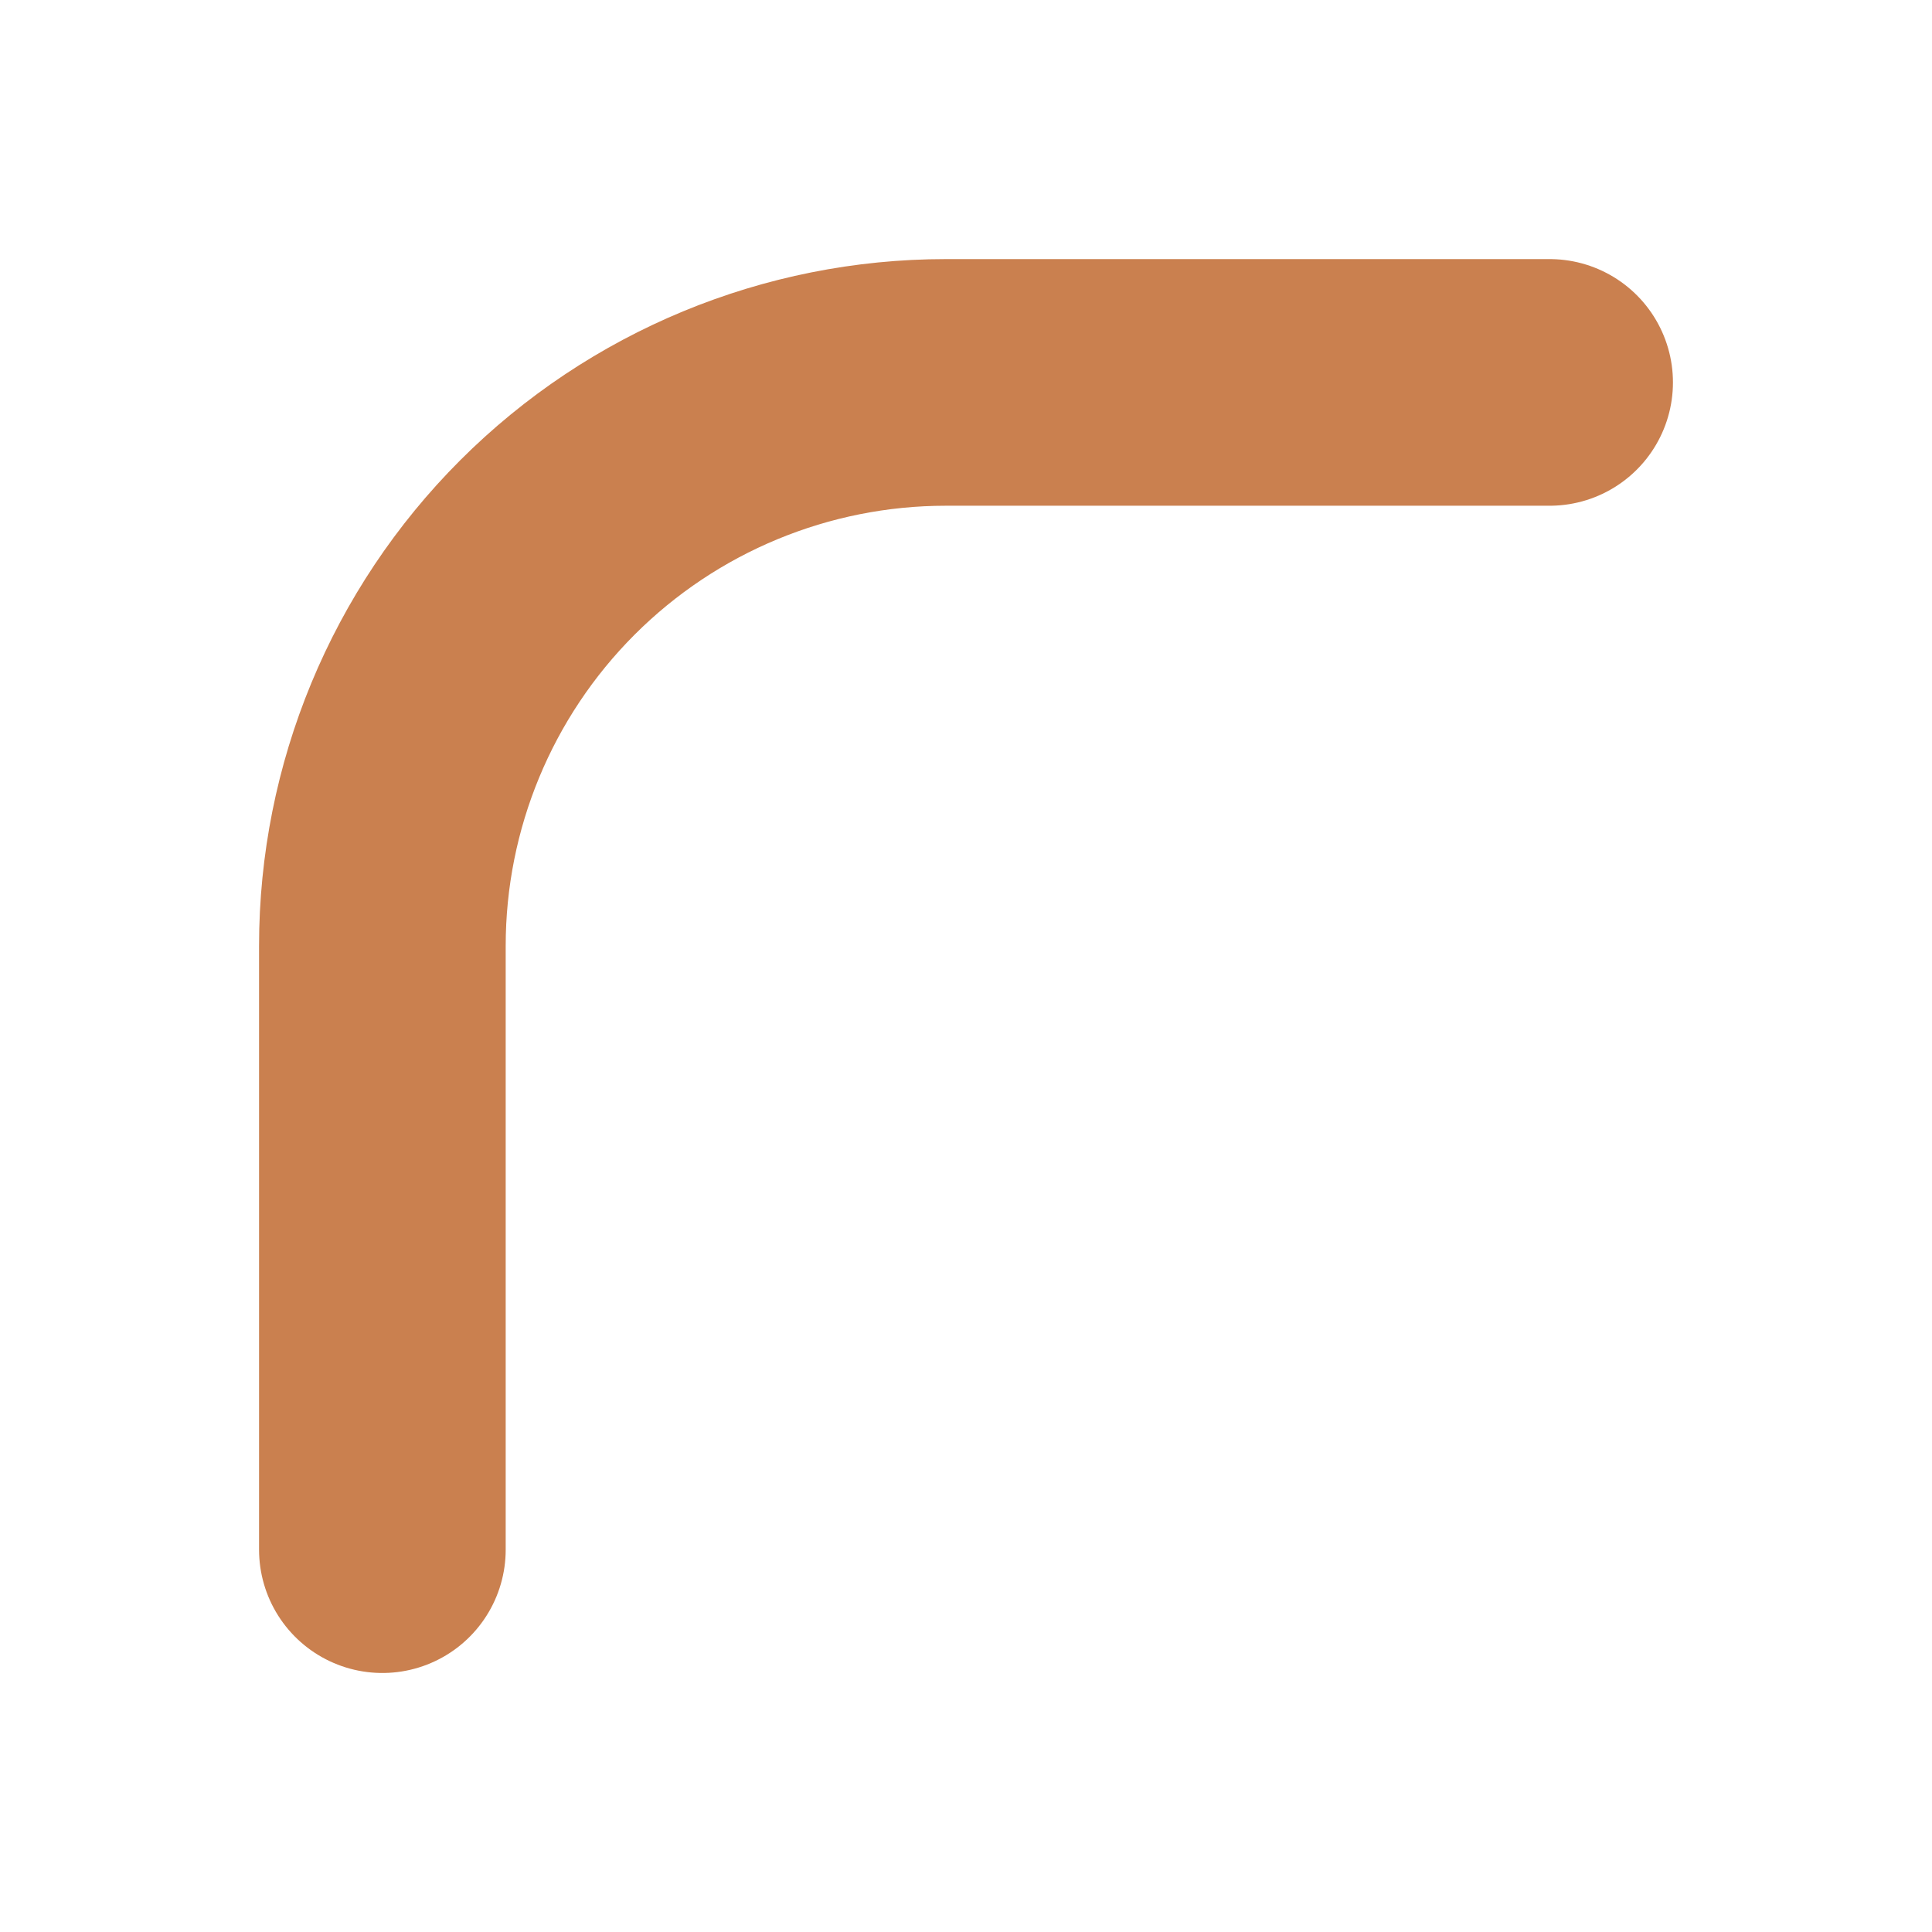
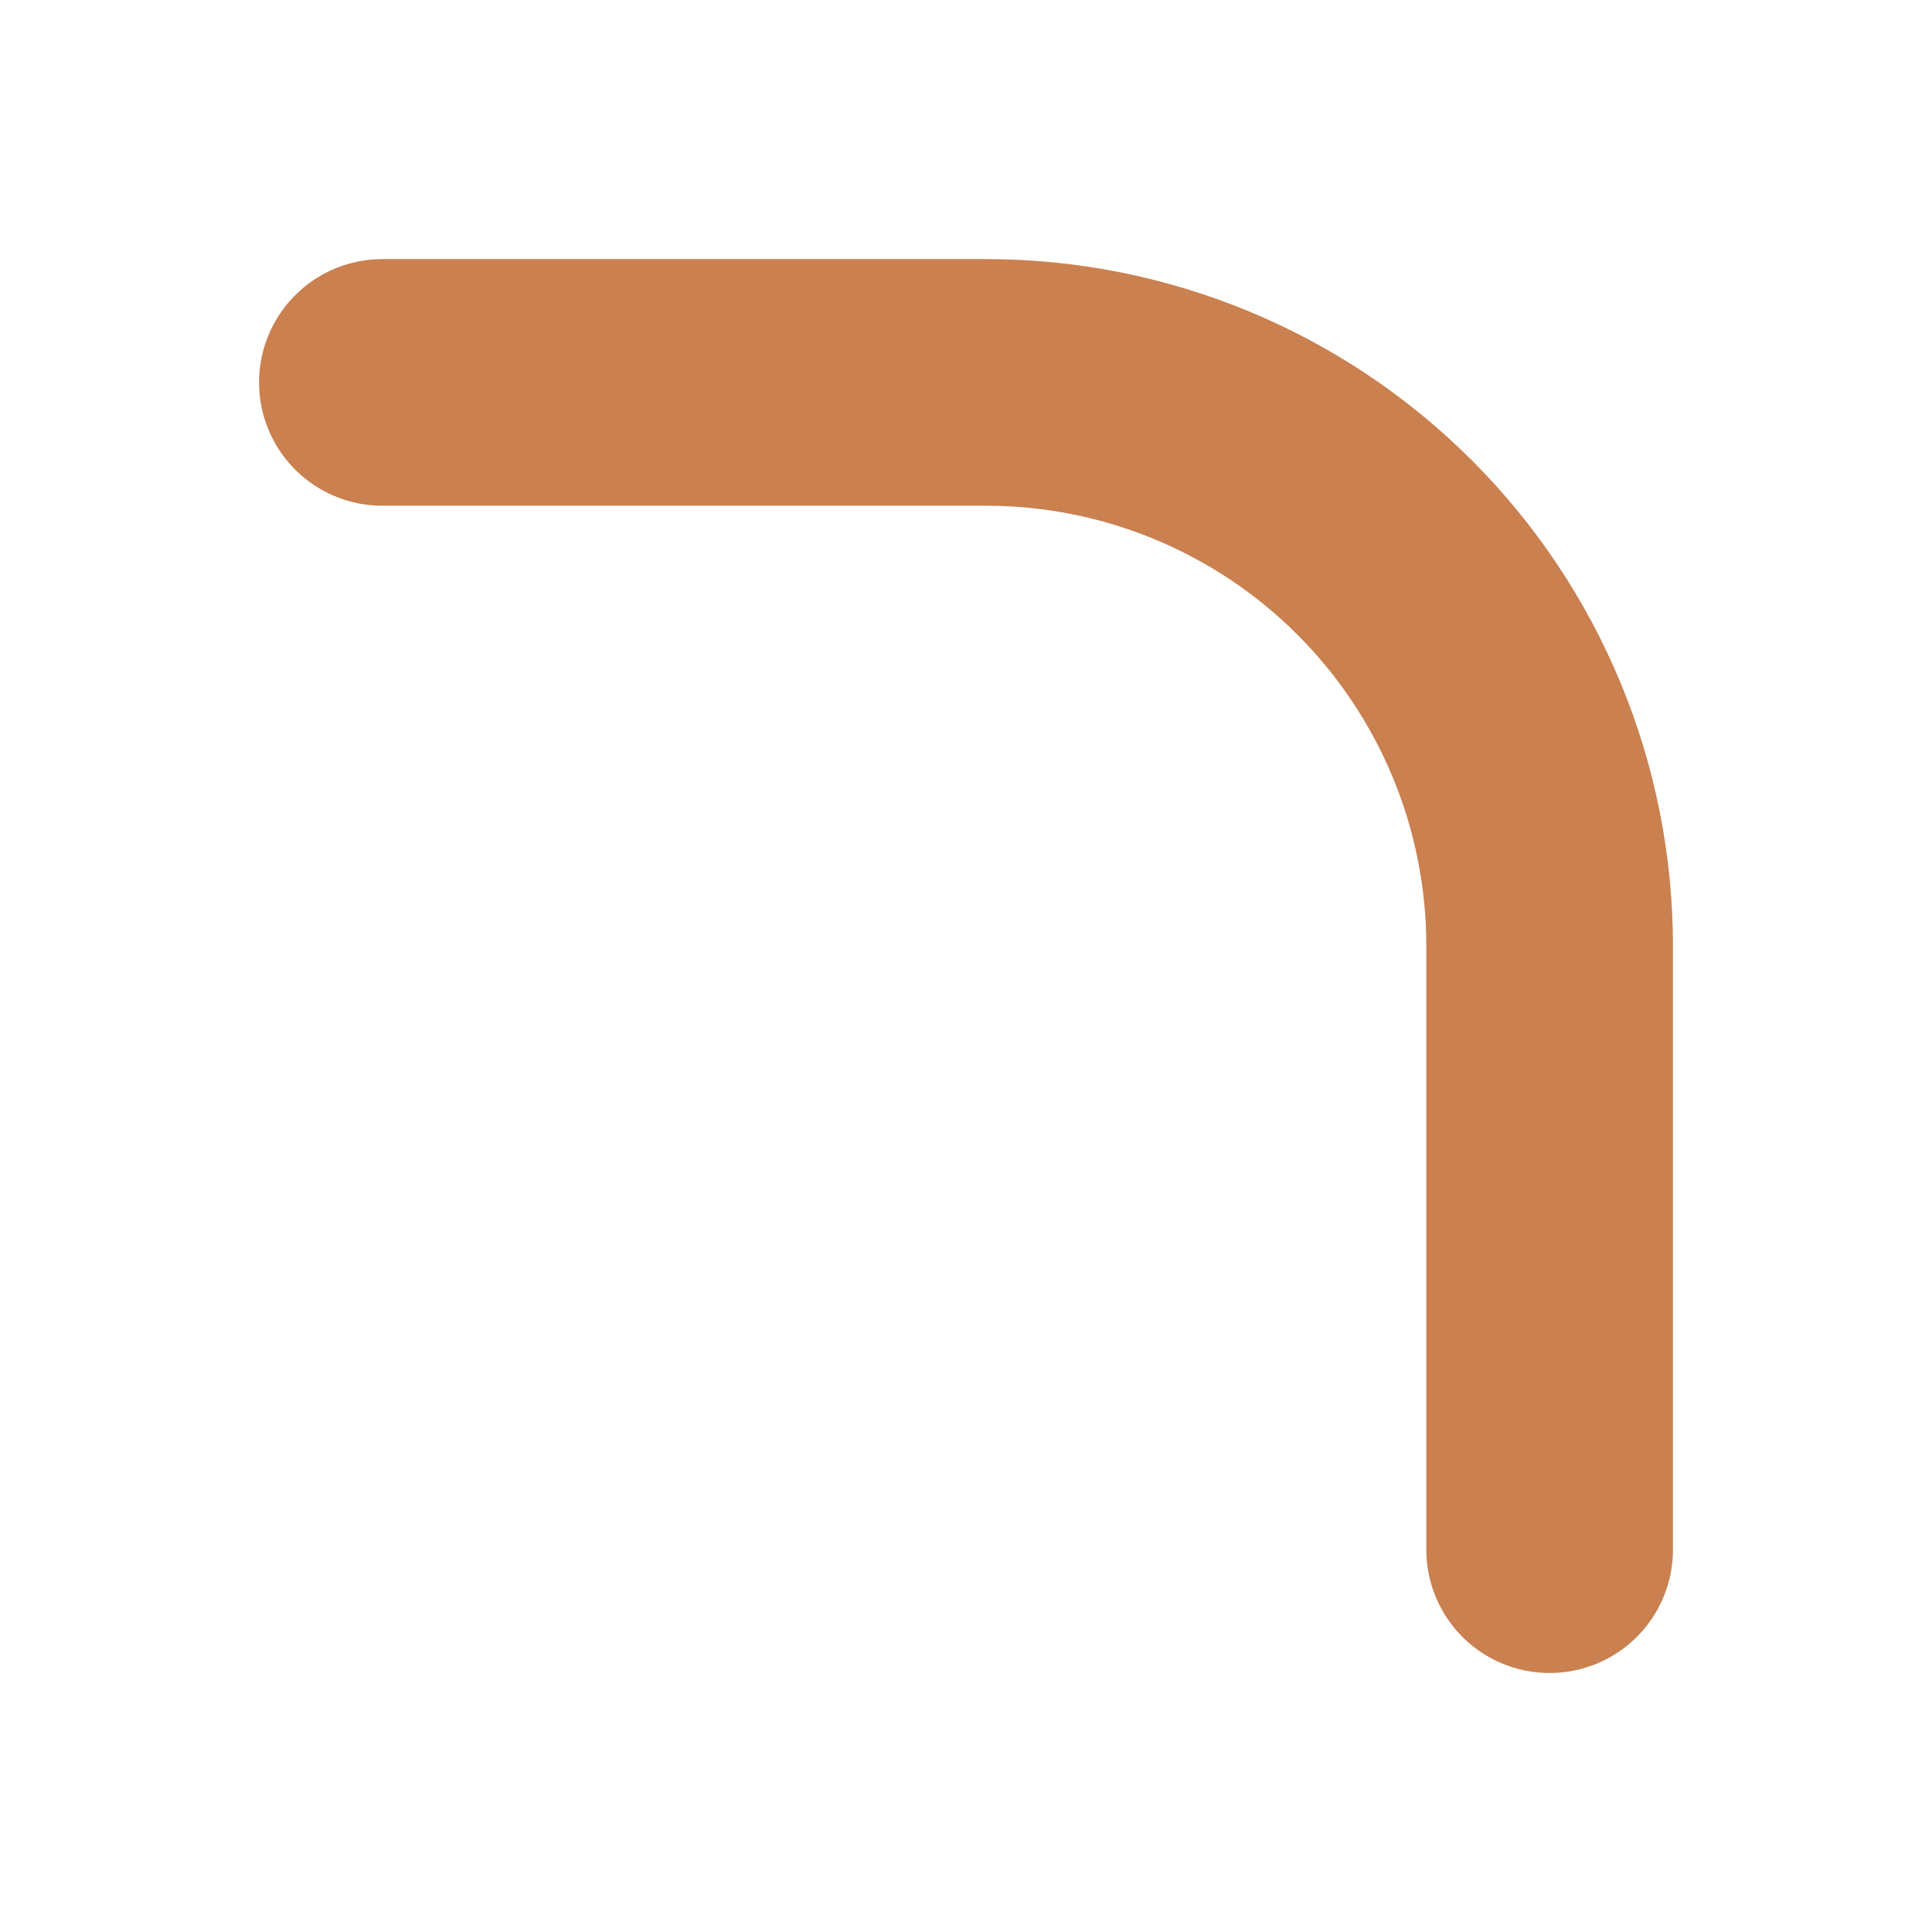
<svg xmlns="http://www.w3.org/2000/svg" width="47" height="47" viewBox="0 0 47 47" fill="none">
-   <path d="M37.698 9.303H23.011C19.375 9.303 15.888 10.747 13.317 13.318C10.746 15.889 9.302 19.375 9.302 23.011V37.699" stroke="#CA804F" stroke-width="6" stroke-linecap="round" stroke-linejoin="round" />
+   <path d="M37.698 37.699V23.011C37.698 19.375 36.254 15.889 33.683 13.318C31.112 10.747 27.625 9.303 23.989 9.303H9.302" stroke="#CA804F" stroke-width="6" stroke-linecap="round" stroke-linejoin="round" />
</svg>
